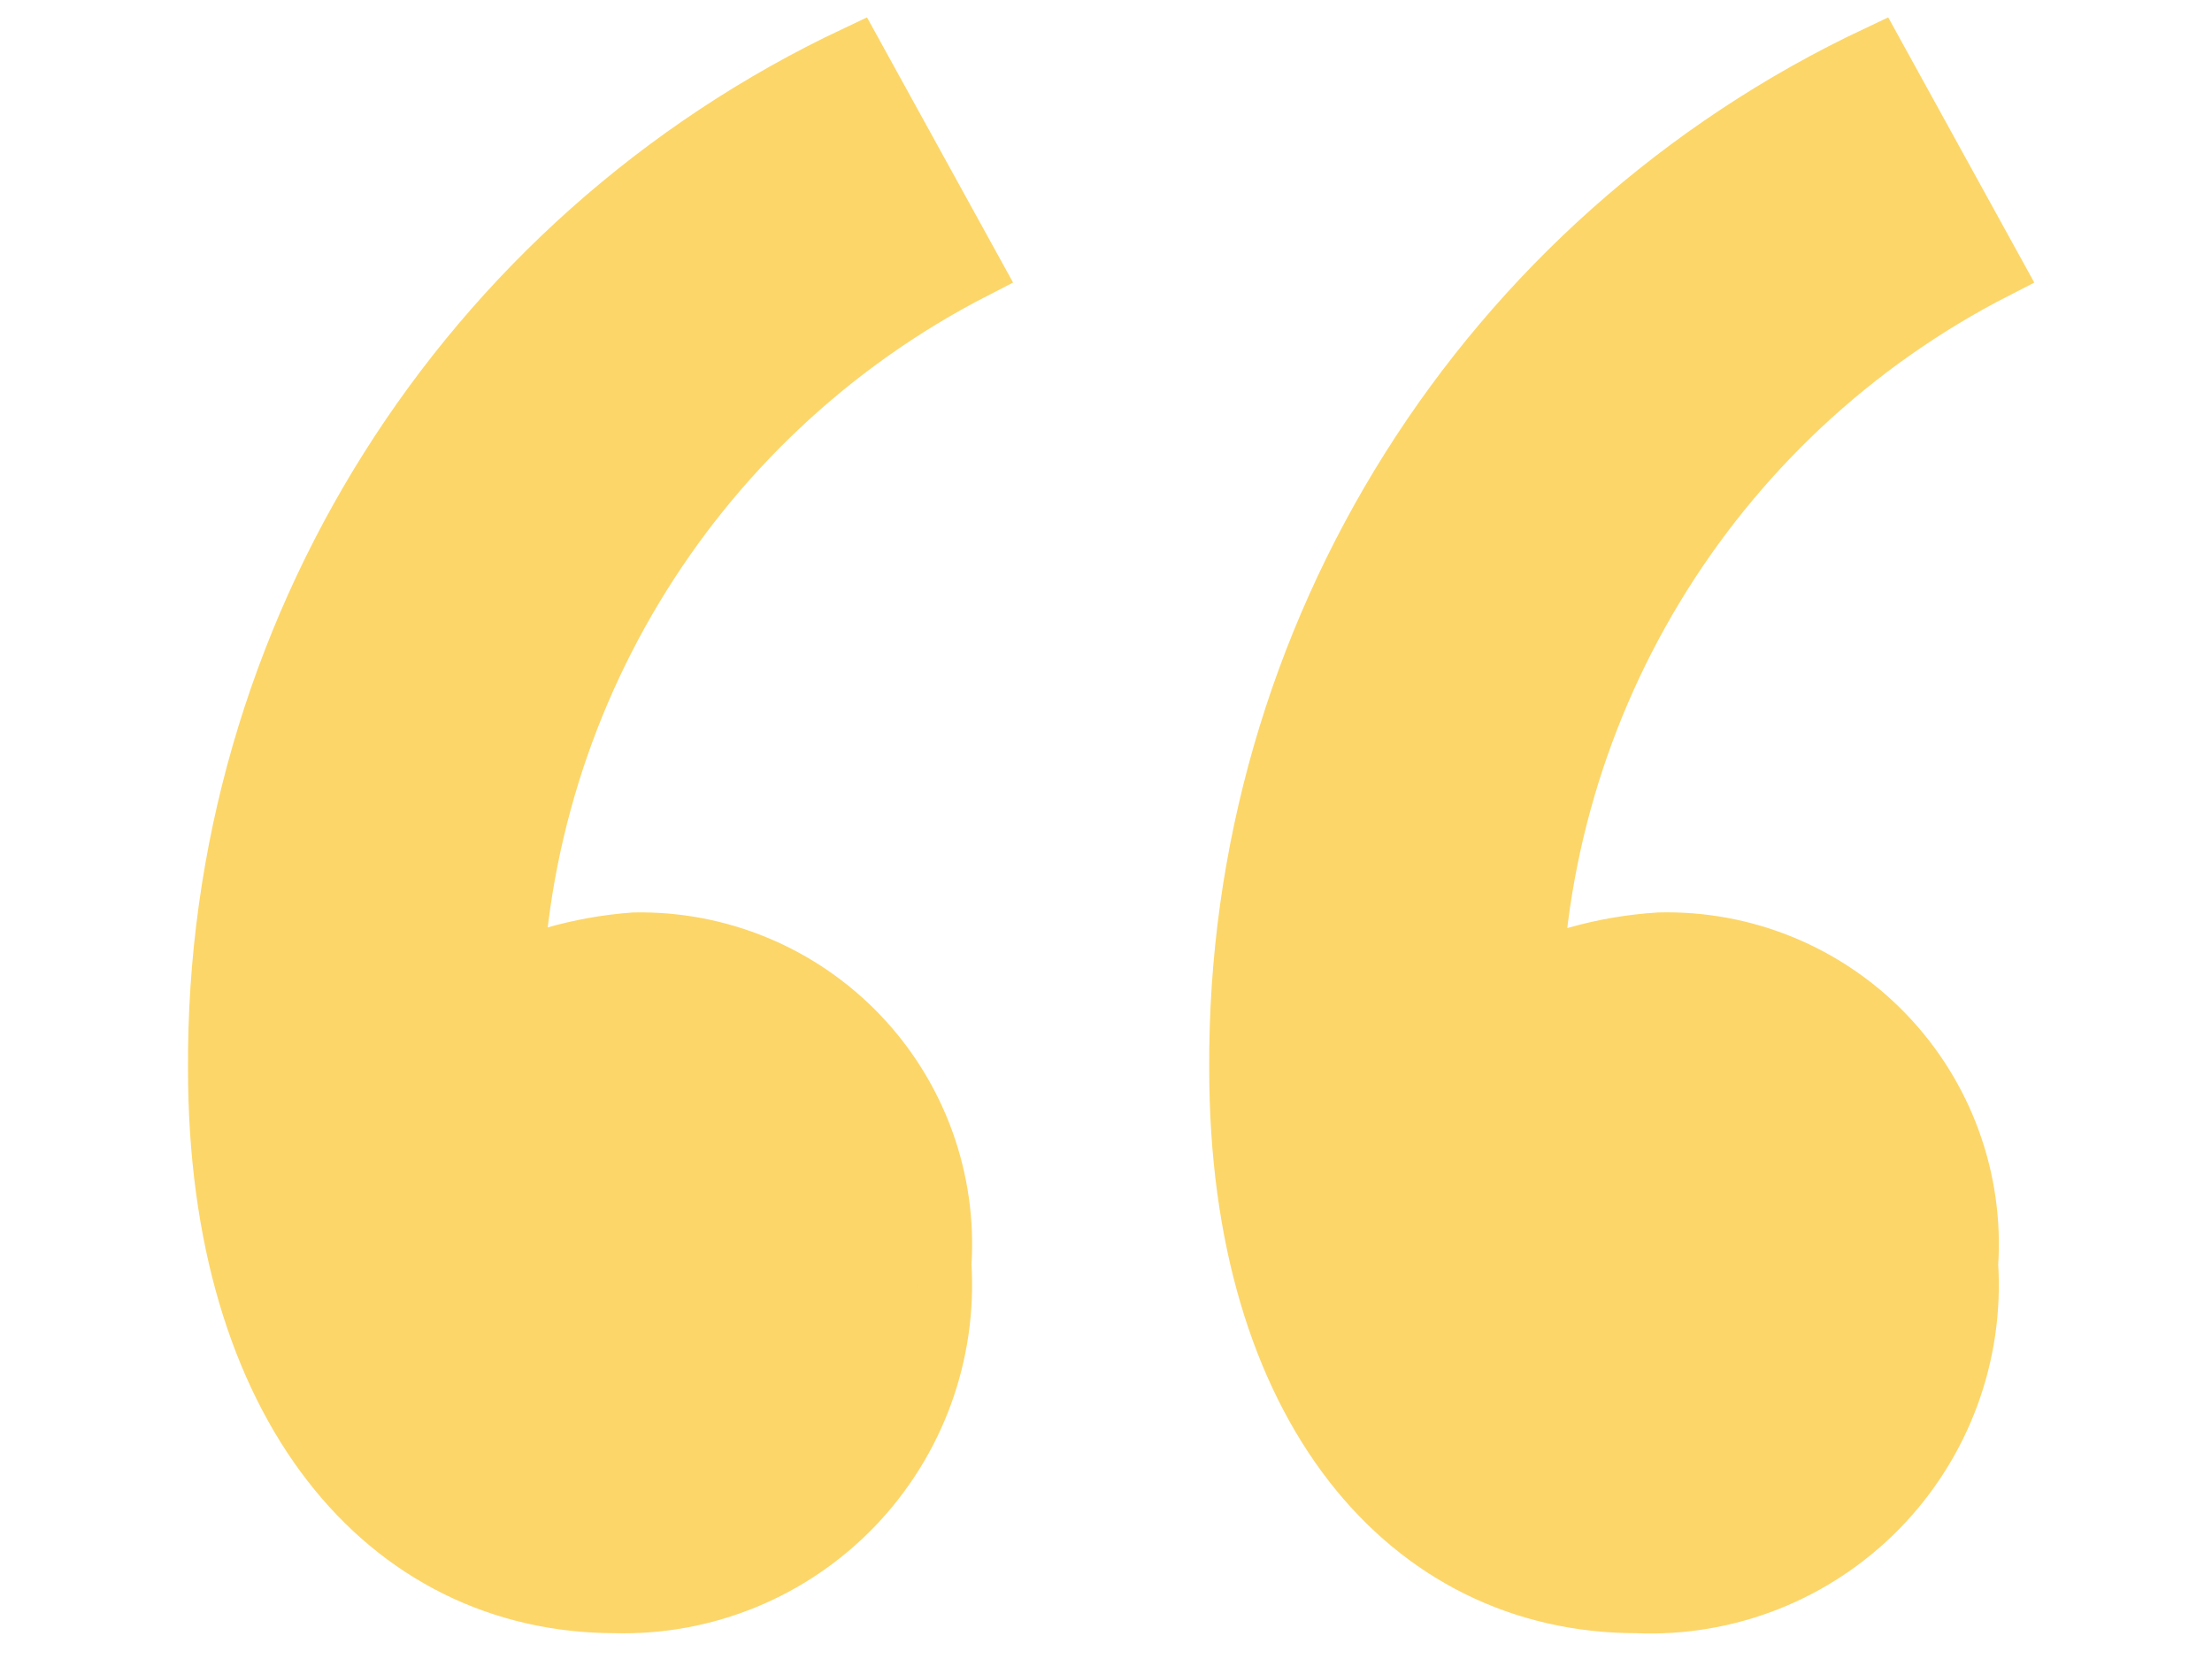
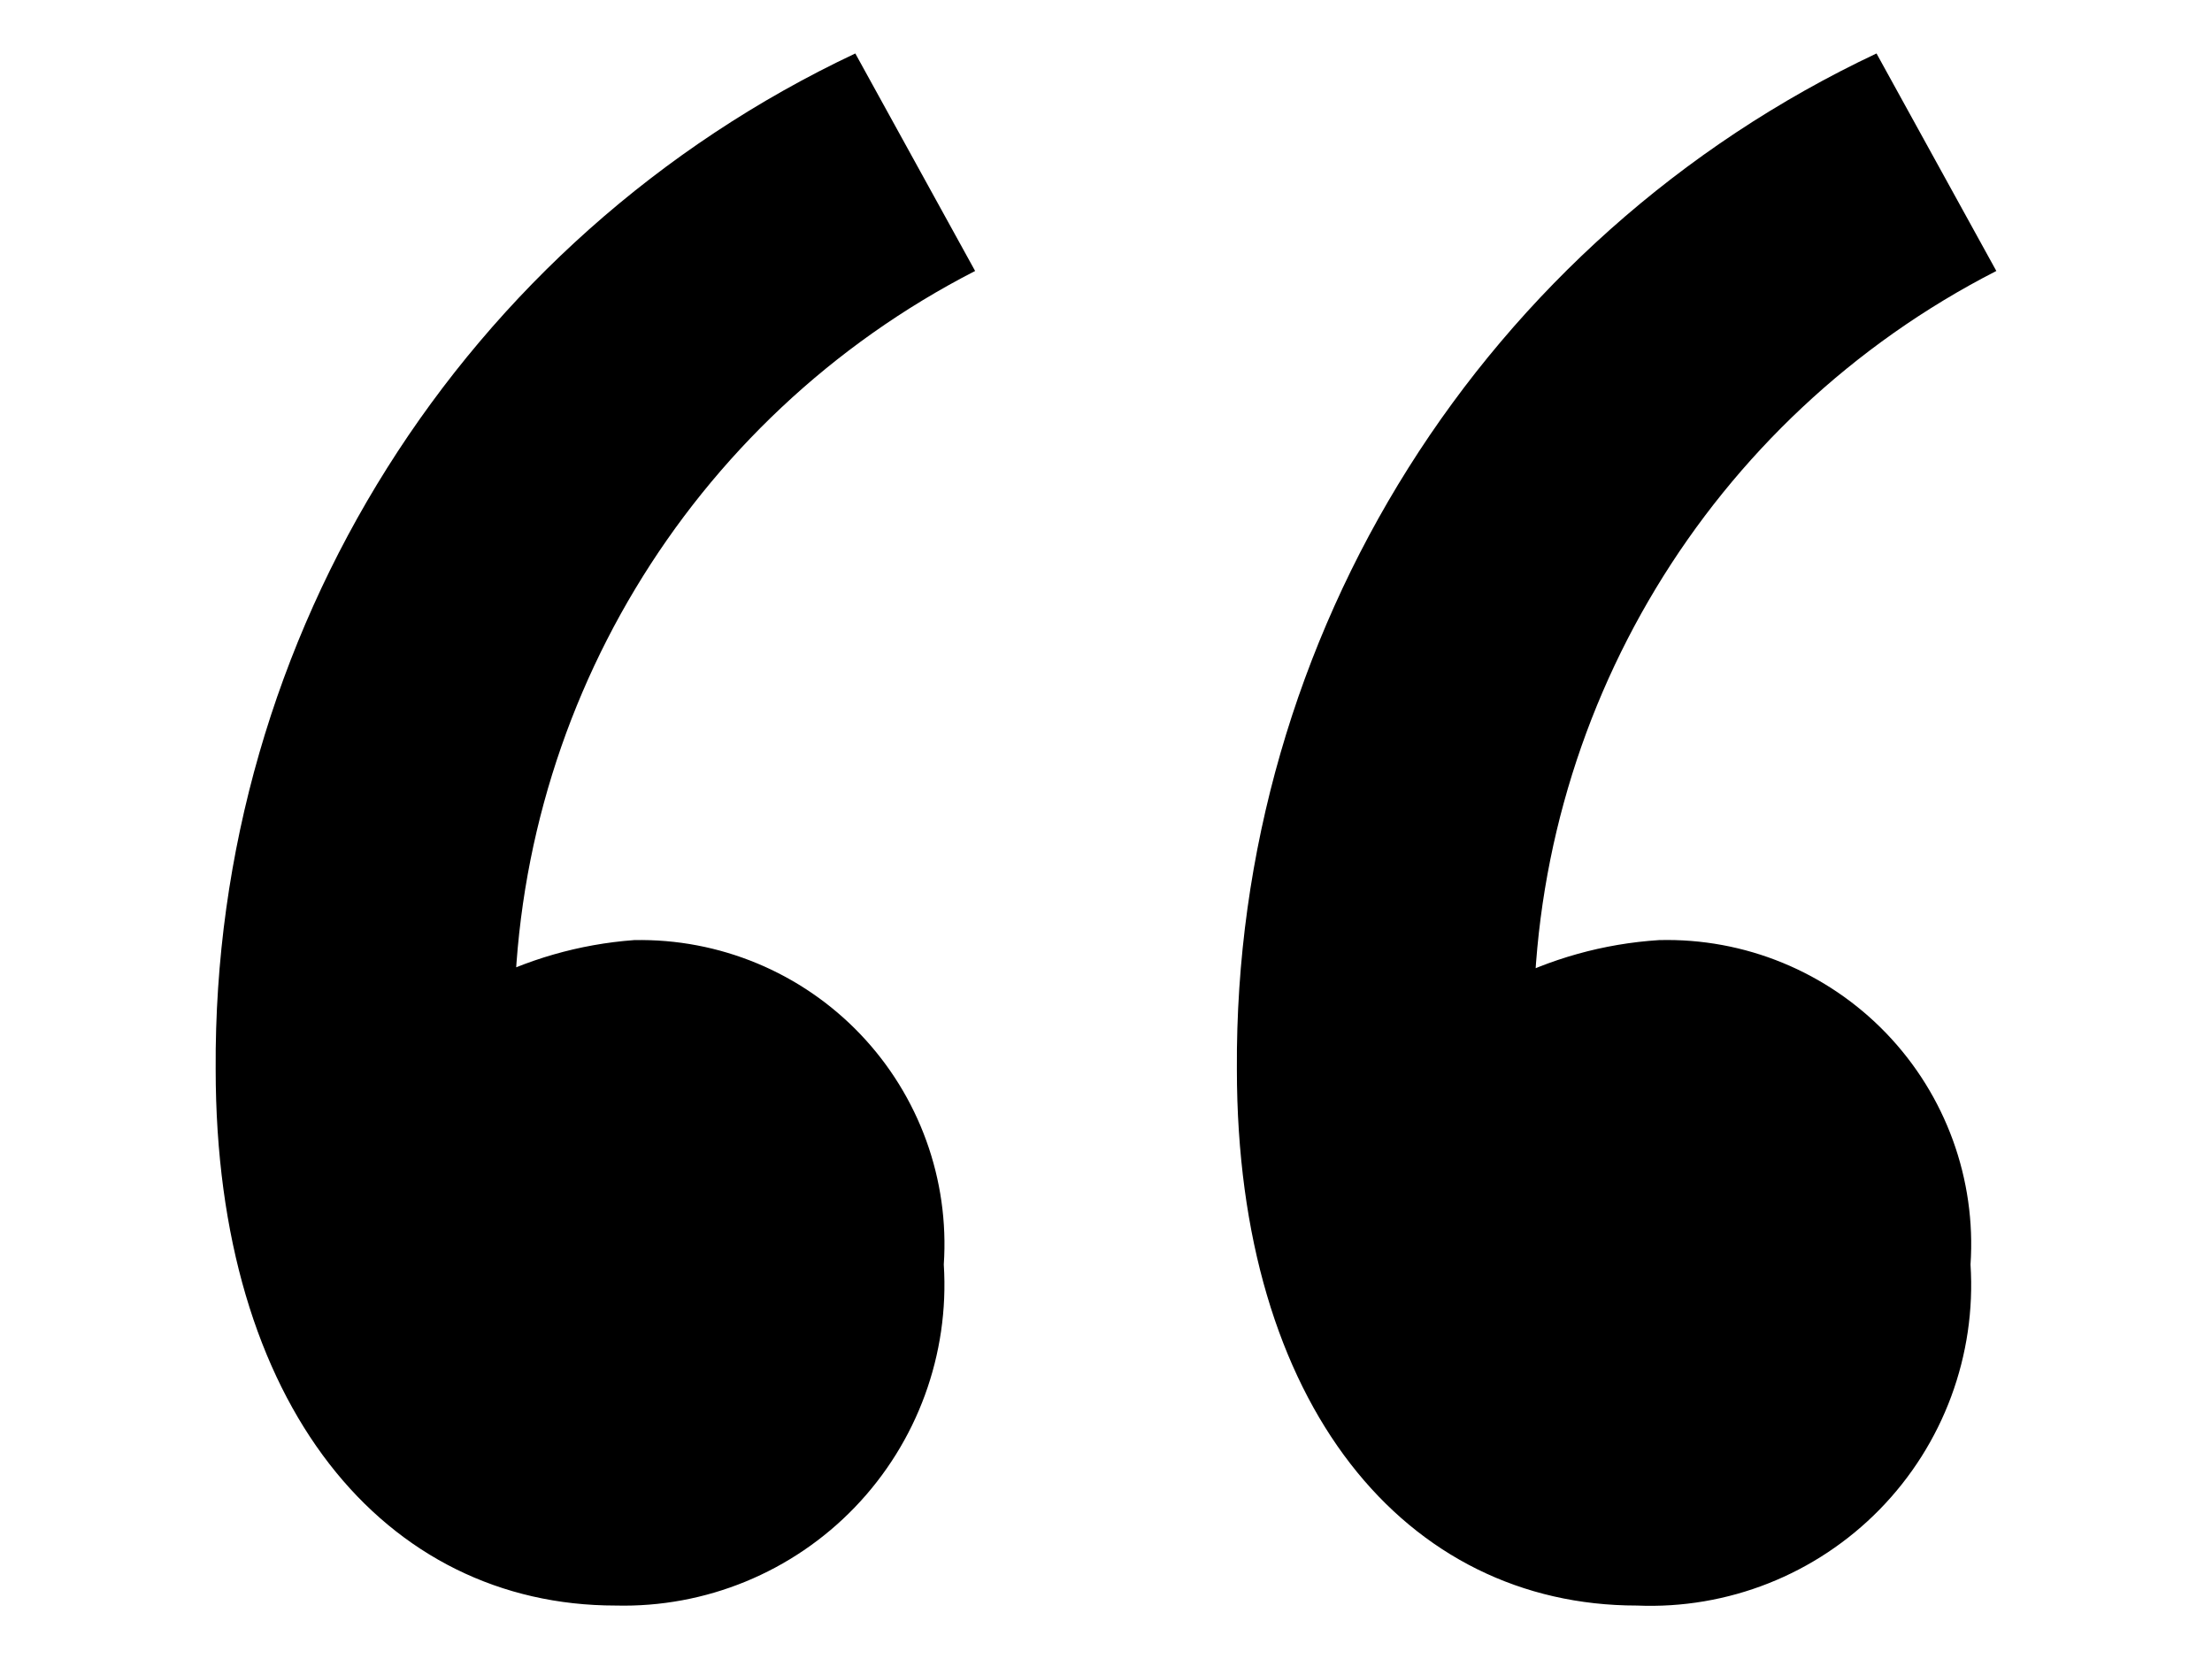
<svg xmlns="http://www.w3.org/2000/svg" id="Layer_1" data-name="Layer 1" viewBox="0 0 12 9">
  <defs>
    <style>.cls-1{fill:#fcd669;stroke:#fcd669;stroke-miterlimit:10;stroke-width:0.3px;}</style>
  </defs>
-   <path class="cls-1" d="M1.92,5.9a2.15,2.15,0,0,1,1.52-.8A1.65,1.65,0,0,1,5.12,6.86,1.74,1.74,0,0,1,3.34,8.71c-1.25,0-2.17-1.08-2.17-2.91A6.05,6.05,0,0,1,4.64.29l.65,1.18a4.6,4.6,0,0,0-2.5,4.16m4.67.27A2.15,2.15,0,0,1,9,5.1a1.65,1.65,0,0,1,1.69,1.76A1.74,1.74,0,0,1,8.88,8.71c-1.25,0-2.17-1.08-2.17-2.91A6.05,6.05,0,0,1,10.18.29l.65,1.18A4.61,4.61,0,0,0,8.32,5.63" />
+   <path className="cls-1" d="M1.92,5.9a2.15,2.15,0,0,1,1.52-.8A1.65,1.65,0,0,1,5.12,6.86,1.74,1.74,0,0,1,3.34,8.71c-1.25,0-2.17-1.08-2.17-2.91A6.05,6.05,0,0,1,4.64.29l.65,1.18a4.6,4.6,0,0,0-2.5,4.16m4.67.27A2.15,2.15,0,0,1,9,5.1a1.65,1.65,0,0,1,1.69,1.76A1.74,1.74,0,0,1,8.88,8.71c-1.25,0-2.17-1.08-2.17-2.91A6.05,6.05,0,0,1,10.18.29l.65,1.18A4.61,4.61,0,0,0,8.32,5.63" />
</svg>
